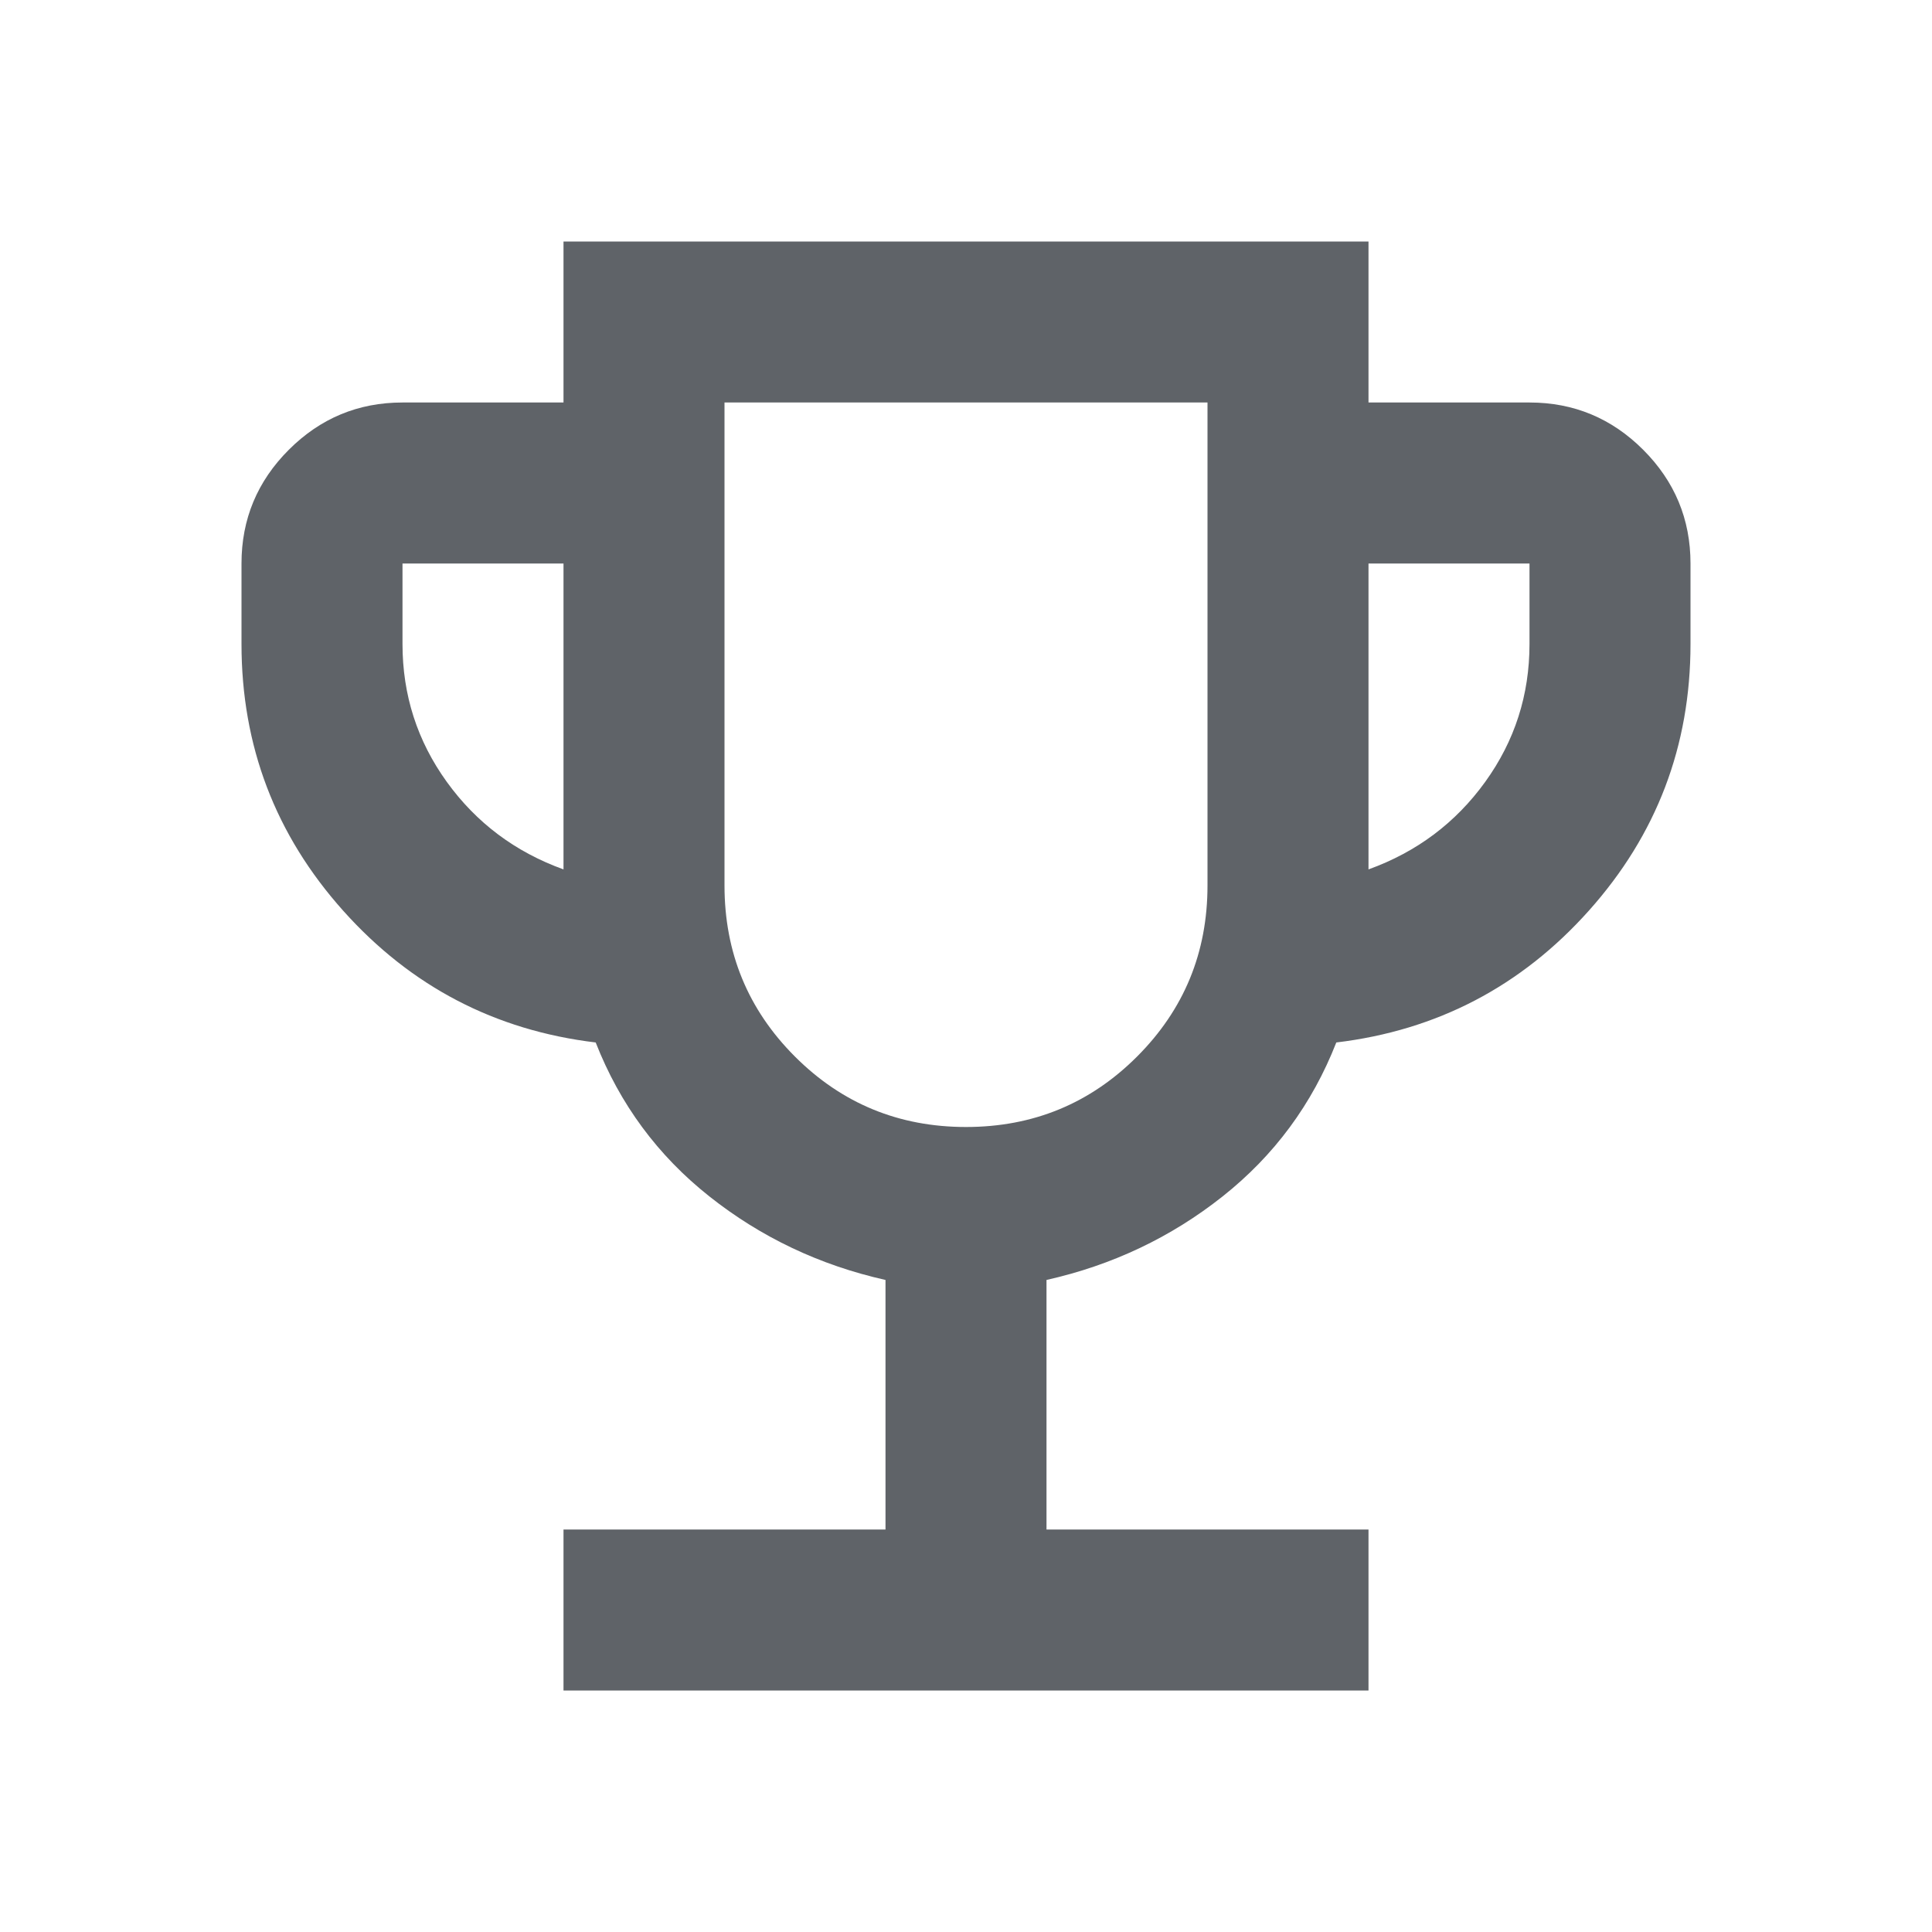
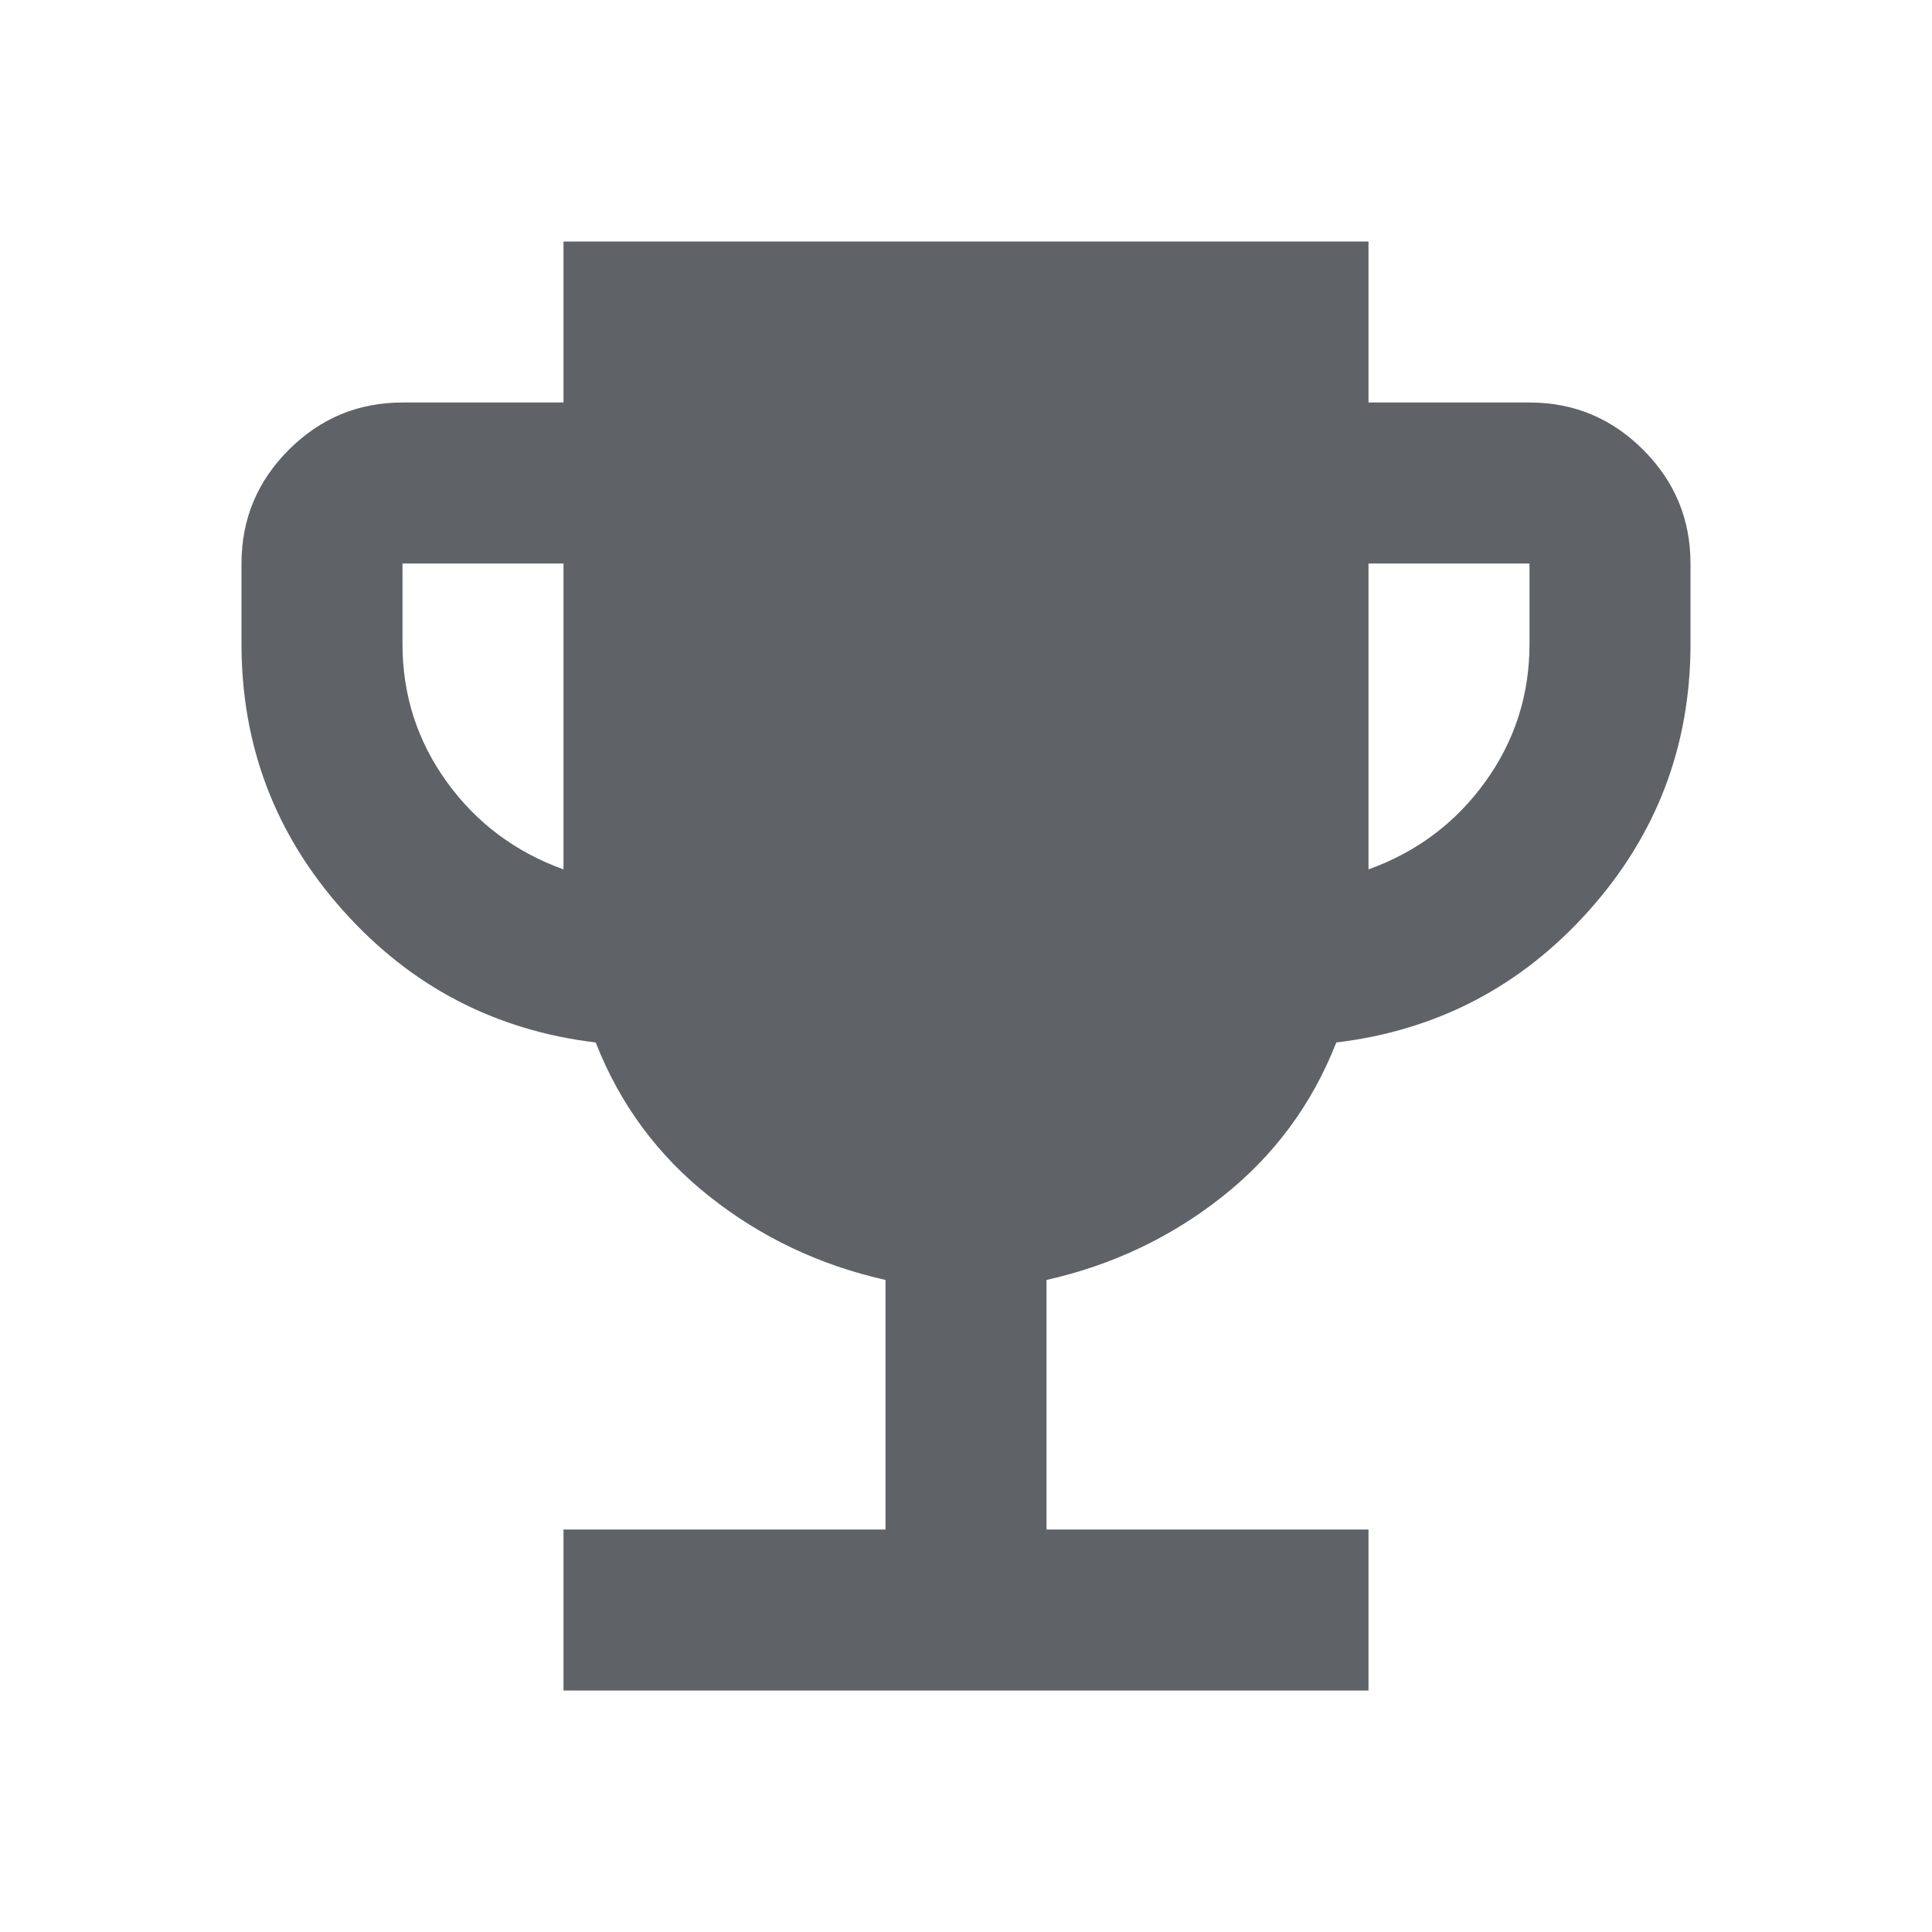
<svg xmlns="http://www.w3.org/2000/svg" height="24px" viewBox="0 -960 960 960" width="24px" fill="#5f6368">
-   <path d="M280-120v-80h160v-124q-49-11-87.5-41.5T296-442q-75-9-125.5-65.5T120-640v-40q0-33 23.5-56.5T200-760h80v-80h400v80h80q33 0 56.5 23.5T840-680v40q0 76-50.5 132.5T664-442q-18 46-56.5 76.5T520-324v124h160v80H280Zm0-408v-152h-80v40q0 38 22 68.5t58 43.5Zm200 128q50 0 85-35t35-85v-240H360v240q0 50 35 85t85 35Zm200-128q36-13 58-43.5t22-68.5v-40h-80v152Zm-200-52Z" />
+   <path d="M280-120v-80h160v-124q-49-11-87.5-41.5T296-442q-75-9-125.5-65.5T120-640v-40q0-33 23.5-56.5T200-760h80v-80h400v80h80q33 0 56.5 23.5T840-680v40q0 76-50.5 132.5T664-442q-18 46-56.5 76.5T520-324v124h160v80H280Zm0-408v-152h-80v40q0 38 22 68.5t58 43.5Zm400 0q36-13 58-43.5t22-68.5v-40h-80v152Z" />
</svg>
